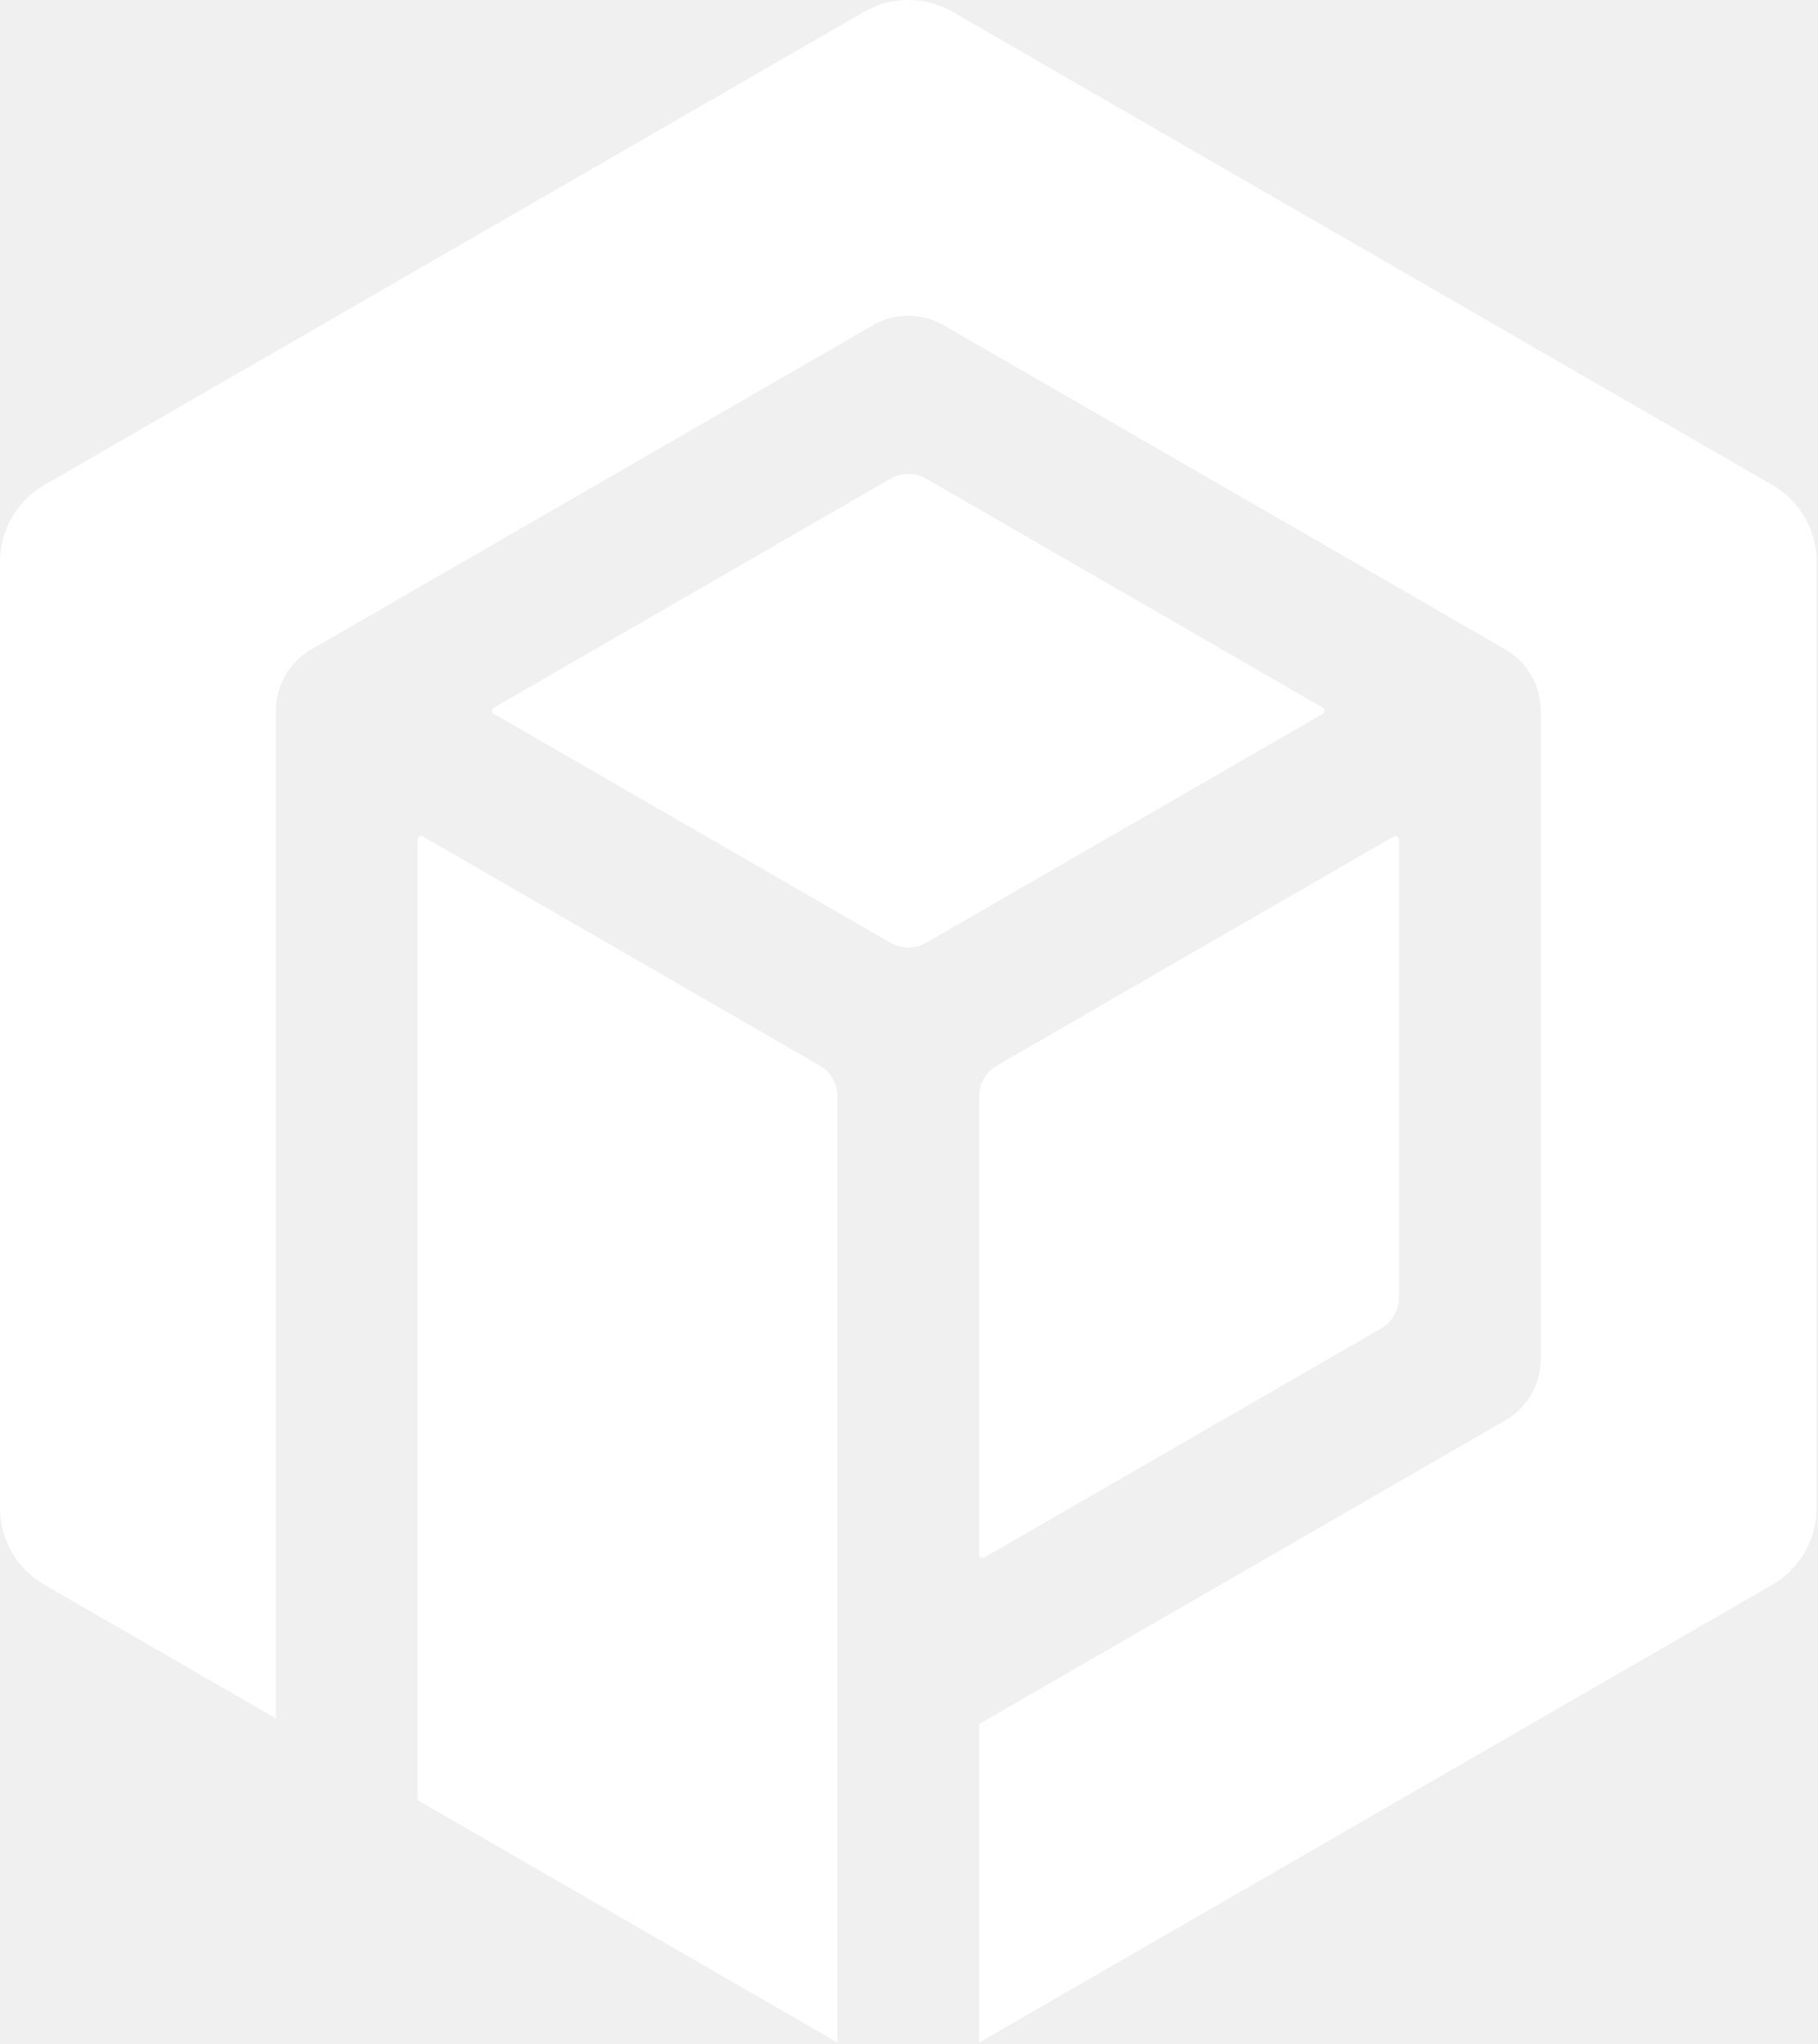
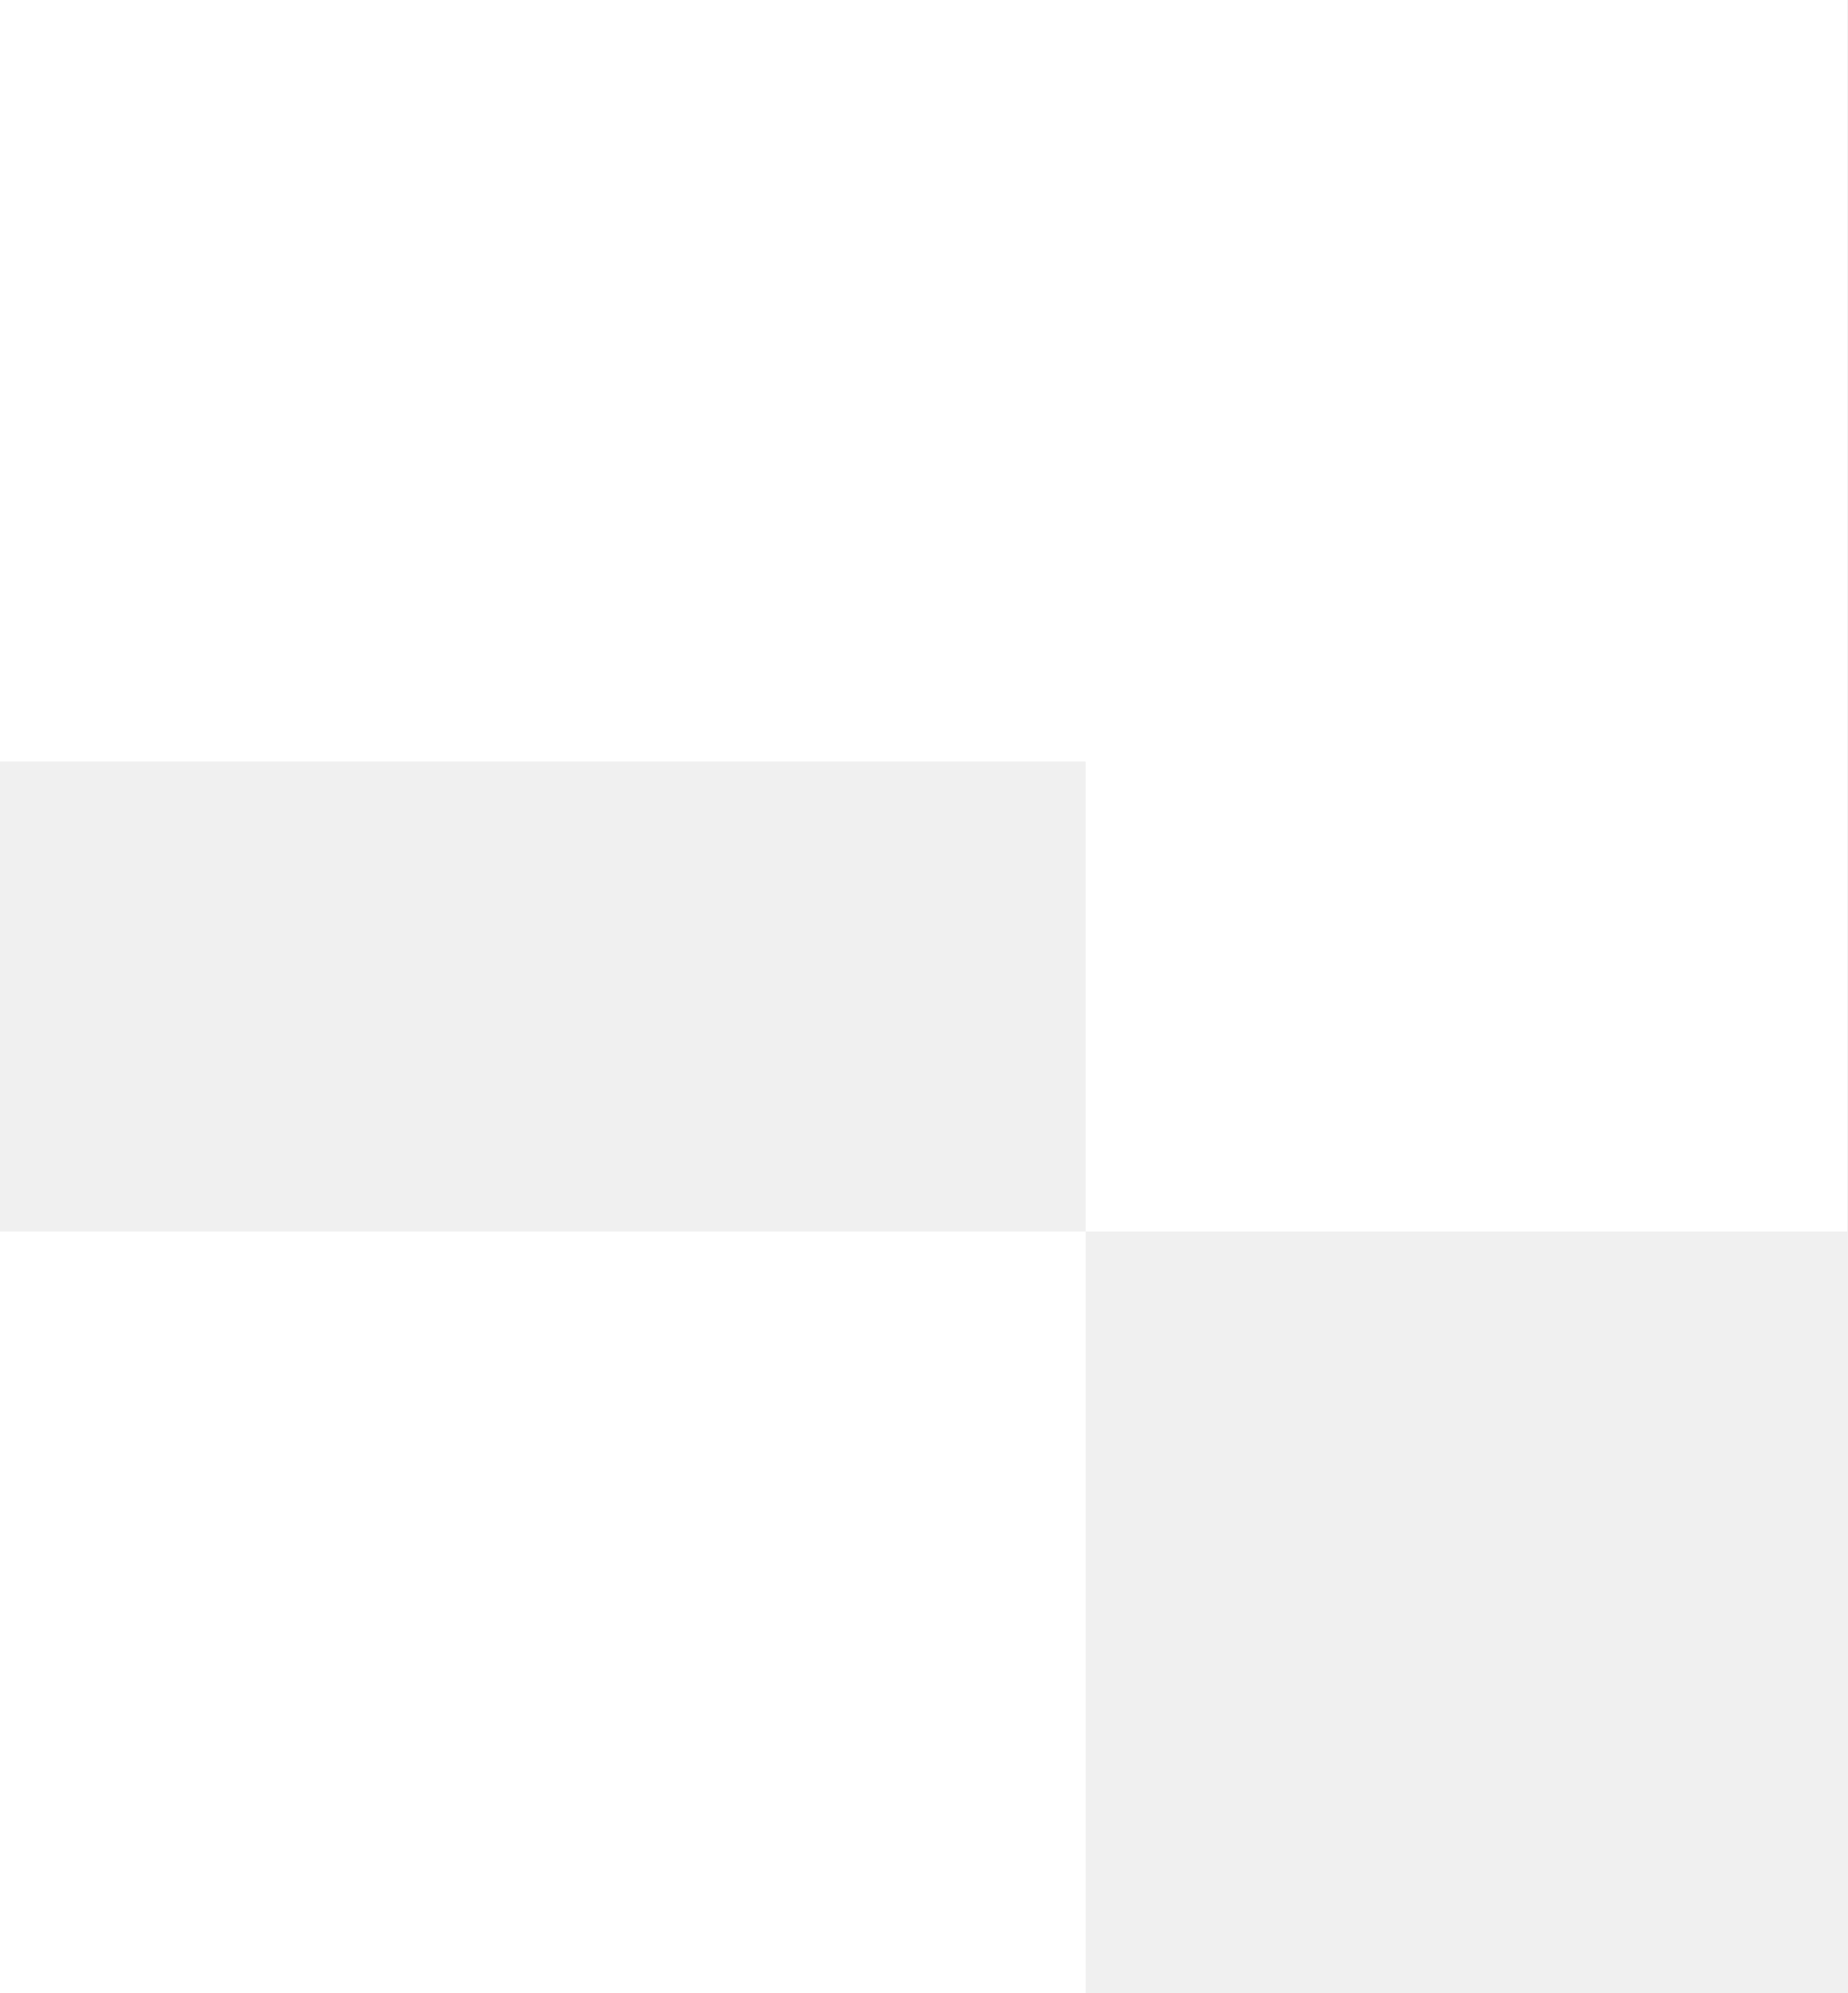
- <svg xmlns="http://www.w3.org/2000/svg" width="513" height="577" viewBox="0 0 513 577" fill="none">
-   <path d="M117.86 237.013C117.861 236.244 118.694 235.763 119.36 236.148L231.344 300.798C234.438 302.584 236.344 305.885 236.344 309.458L236.348 576.588L117.86 508.178V501.828C117.86 498.85 117.859 495.26 117.859 491.214C117.859 479.26 117.859 463.322 117.859 447.385C117.86 415.587 117.86 383.787 117.86 383.632V237.013Z" fill="white" />
-   <path d="M243.844 3.349C251.579 -1.116 261.109 -1.116 268.844 3.349L500.188 136.916C507.922 141.382 512.688 149.635 512.688 158.566V425.699C512.687 434.63 507.922 442.884 500.188 447.349L276.348 576.583L276.347 486.681L424.821 400.961C431.009 397.388 434.826 390.784 434.826 383.632V200.642C434.826 193.473 430.994 186.877 424.821 183.313L266.349 91.819L265.765 91.495C259.885 88.356 252.815 88.35 246.924 91.494L246.338 91.819L87.865 183.313C81.676 186.887 77.861 193.492 77.86 200.642V418.166C77.86 427.234 77.859 437.31 77.859 447.385C77.859 460.731 77.859 474.077 77.859 485.084L12.5 447.349C4.765 442.884 0 434.63 0 425.699V158.566C0 149.635 4.765 141.382 12.5 136.916L243.844 3.349Z" fill="white" />
-   <path d="M393.326 236.138C393.993 235.754 394.826 236.235 394.826 237.005V366.316C394.826 369.889 392.92 373.19 389.826 374.976L277.846 439.628C277.179 440.013 276.346 439.531 276.346 438.761L276.344 309.456C276.344 305.883 278.25 302.582 281.344 300.796L393.326 236.138Z" fill="white" />
-   <path d="M251.343 135.117C254.437 133.331 258.249 133.331 261.343 135.117L373.321 199.768C373.988 200.153 373.988 201.116 373.321 201.501L261.343 266.156C258.249 267.942 254.437 267.942 251.343 266.156L139.356 201.505C138.69 201.12 138.69 200.157 139.356 199.772L251.343 135.117Z" fill="white" />
+ <svg xmlns="http://www.w3.org/2000/svg" width="114" height="123" viewBox="0 0 114 123" fill="none">
+   <path d="M0 76H67V123H0V76Z" fill="white" />
+   <path d="M67 47H0V0H114V76H67V47Z" fill="white" />
</svg>
